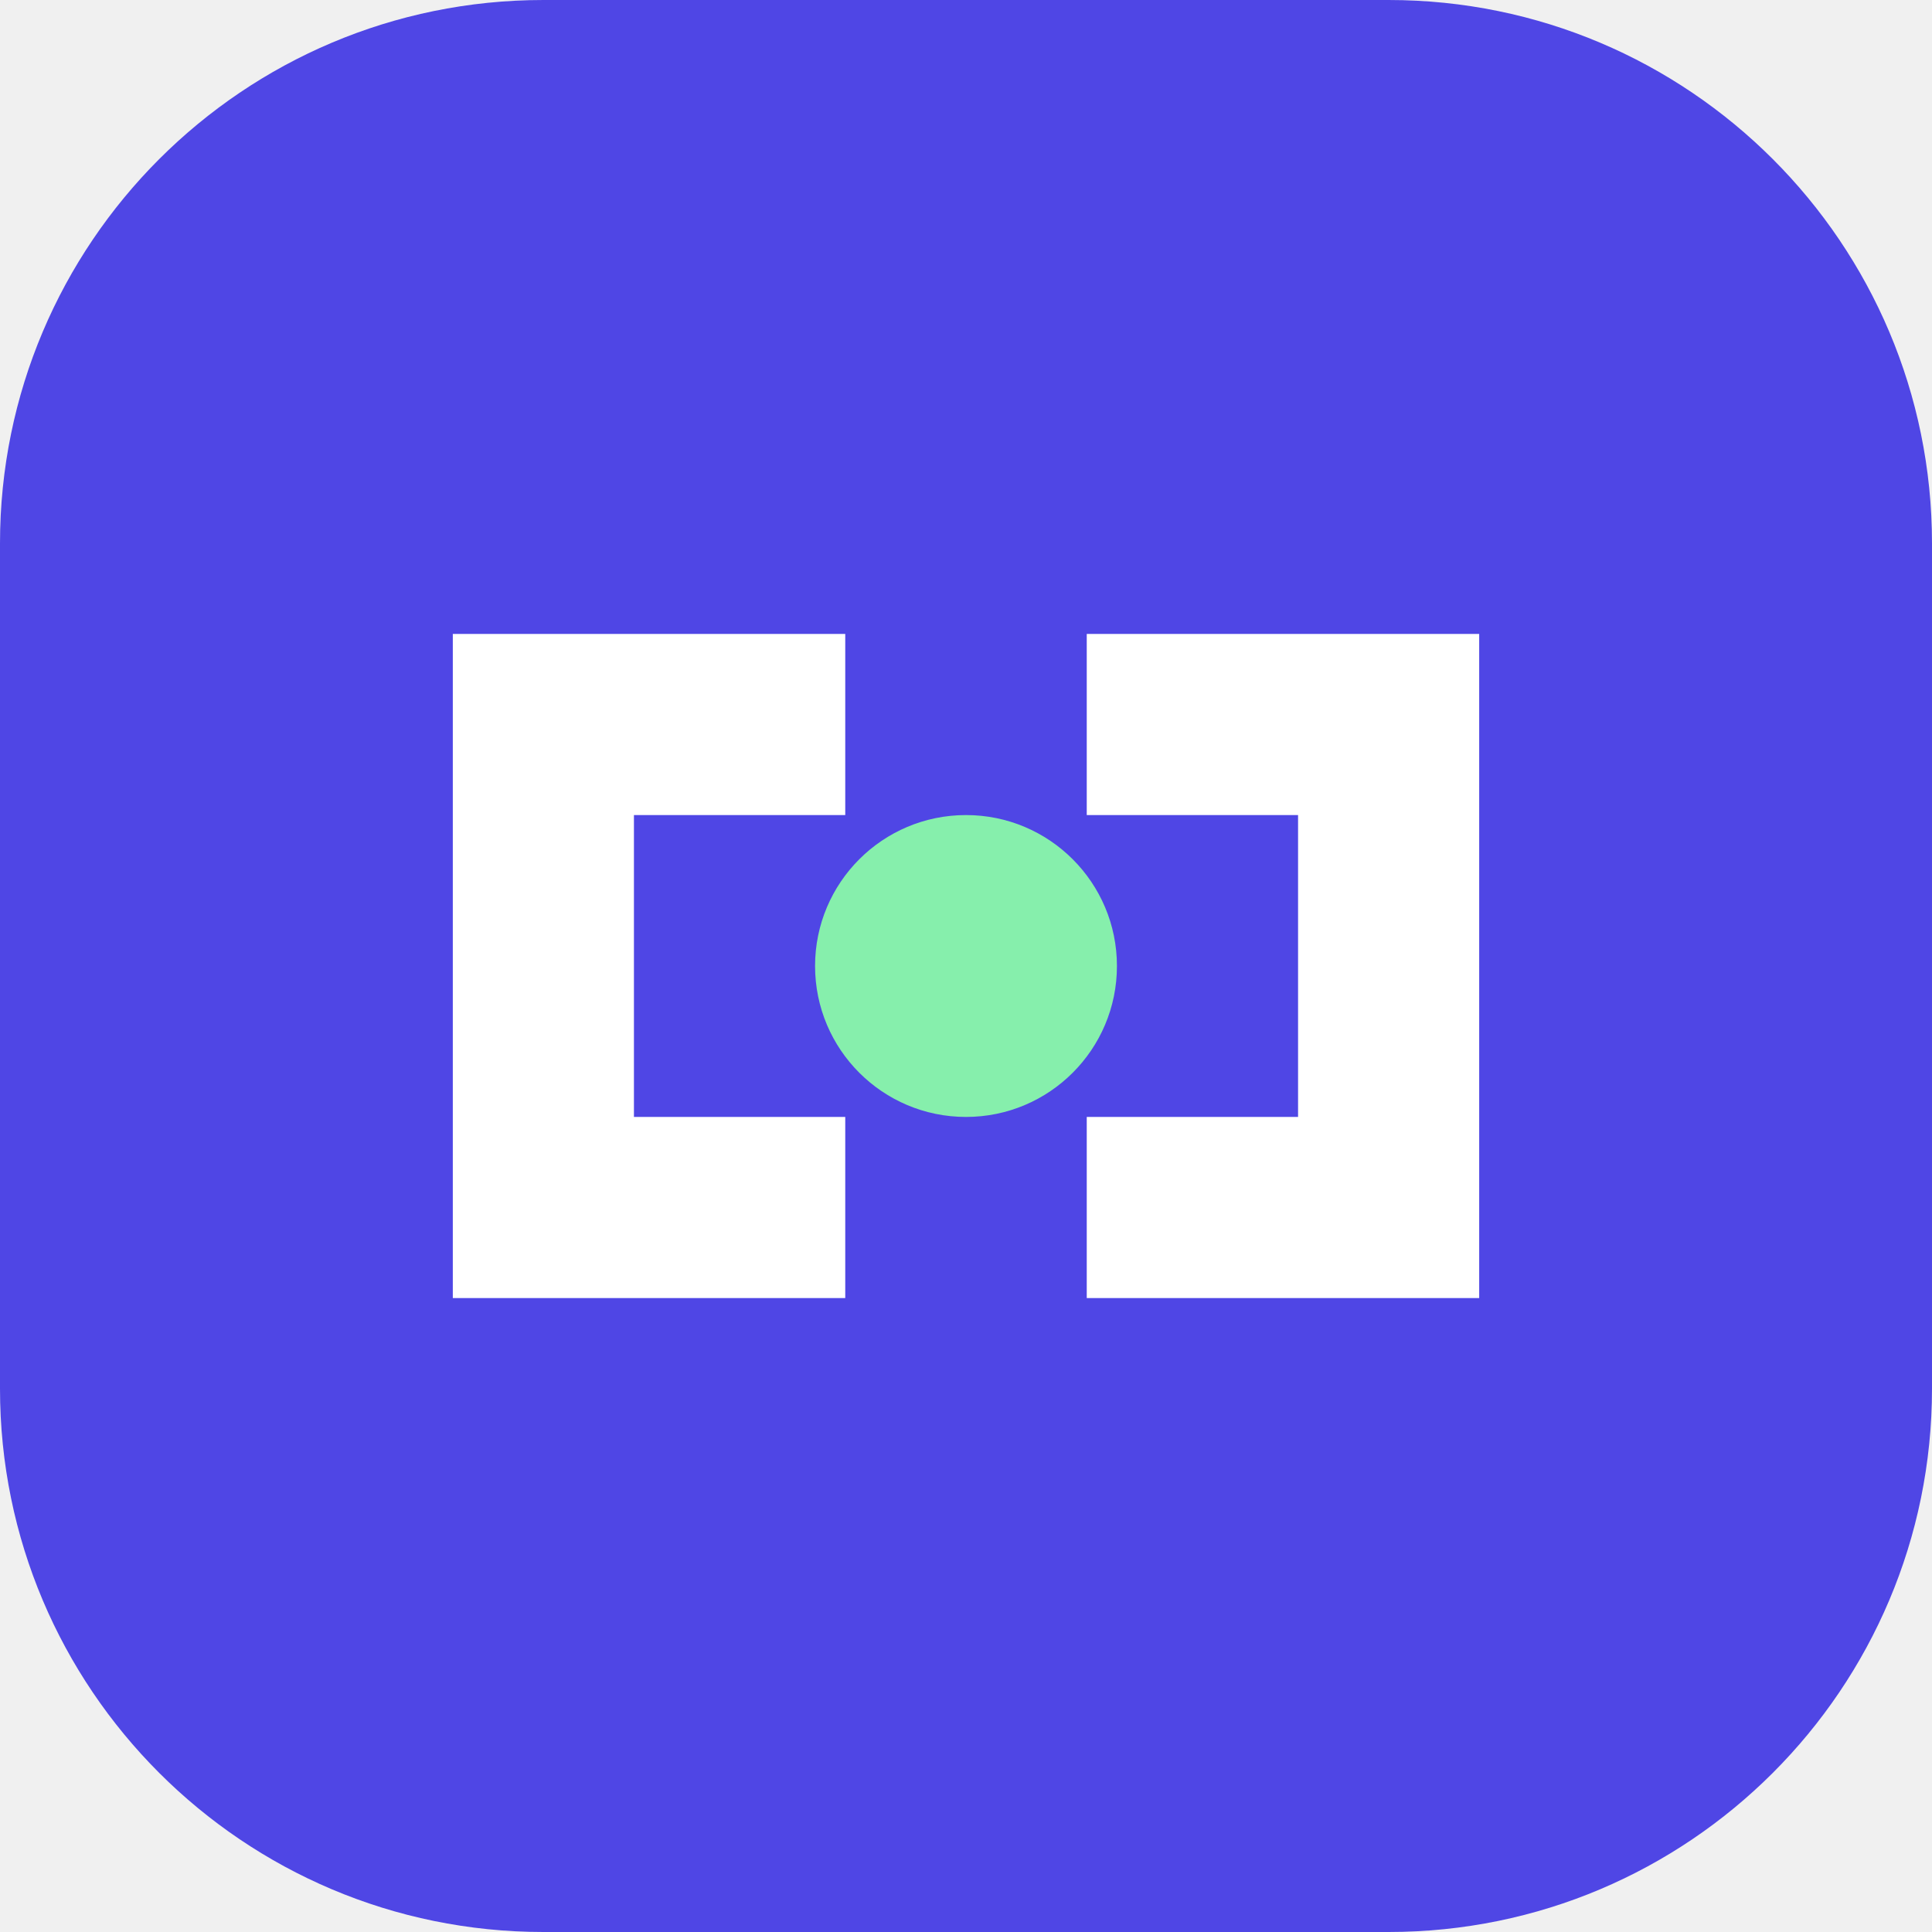
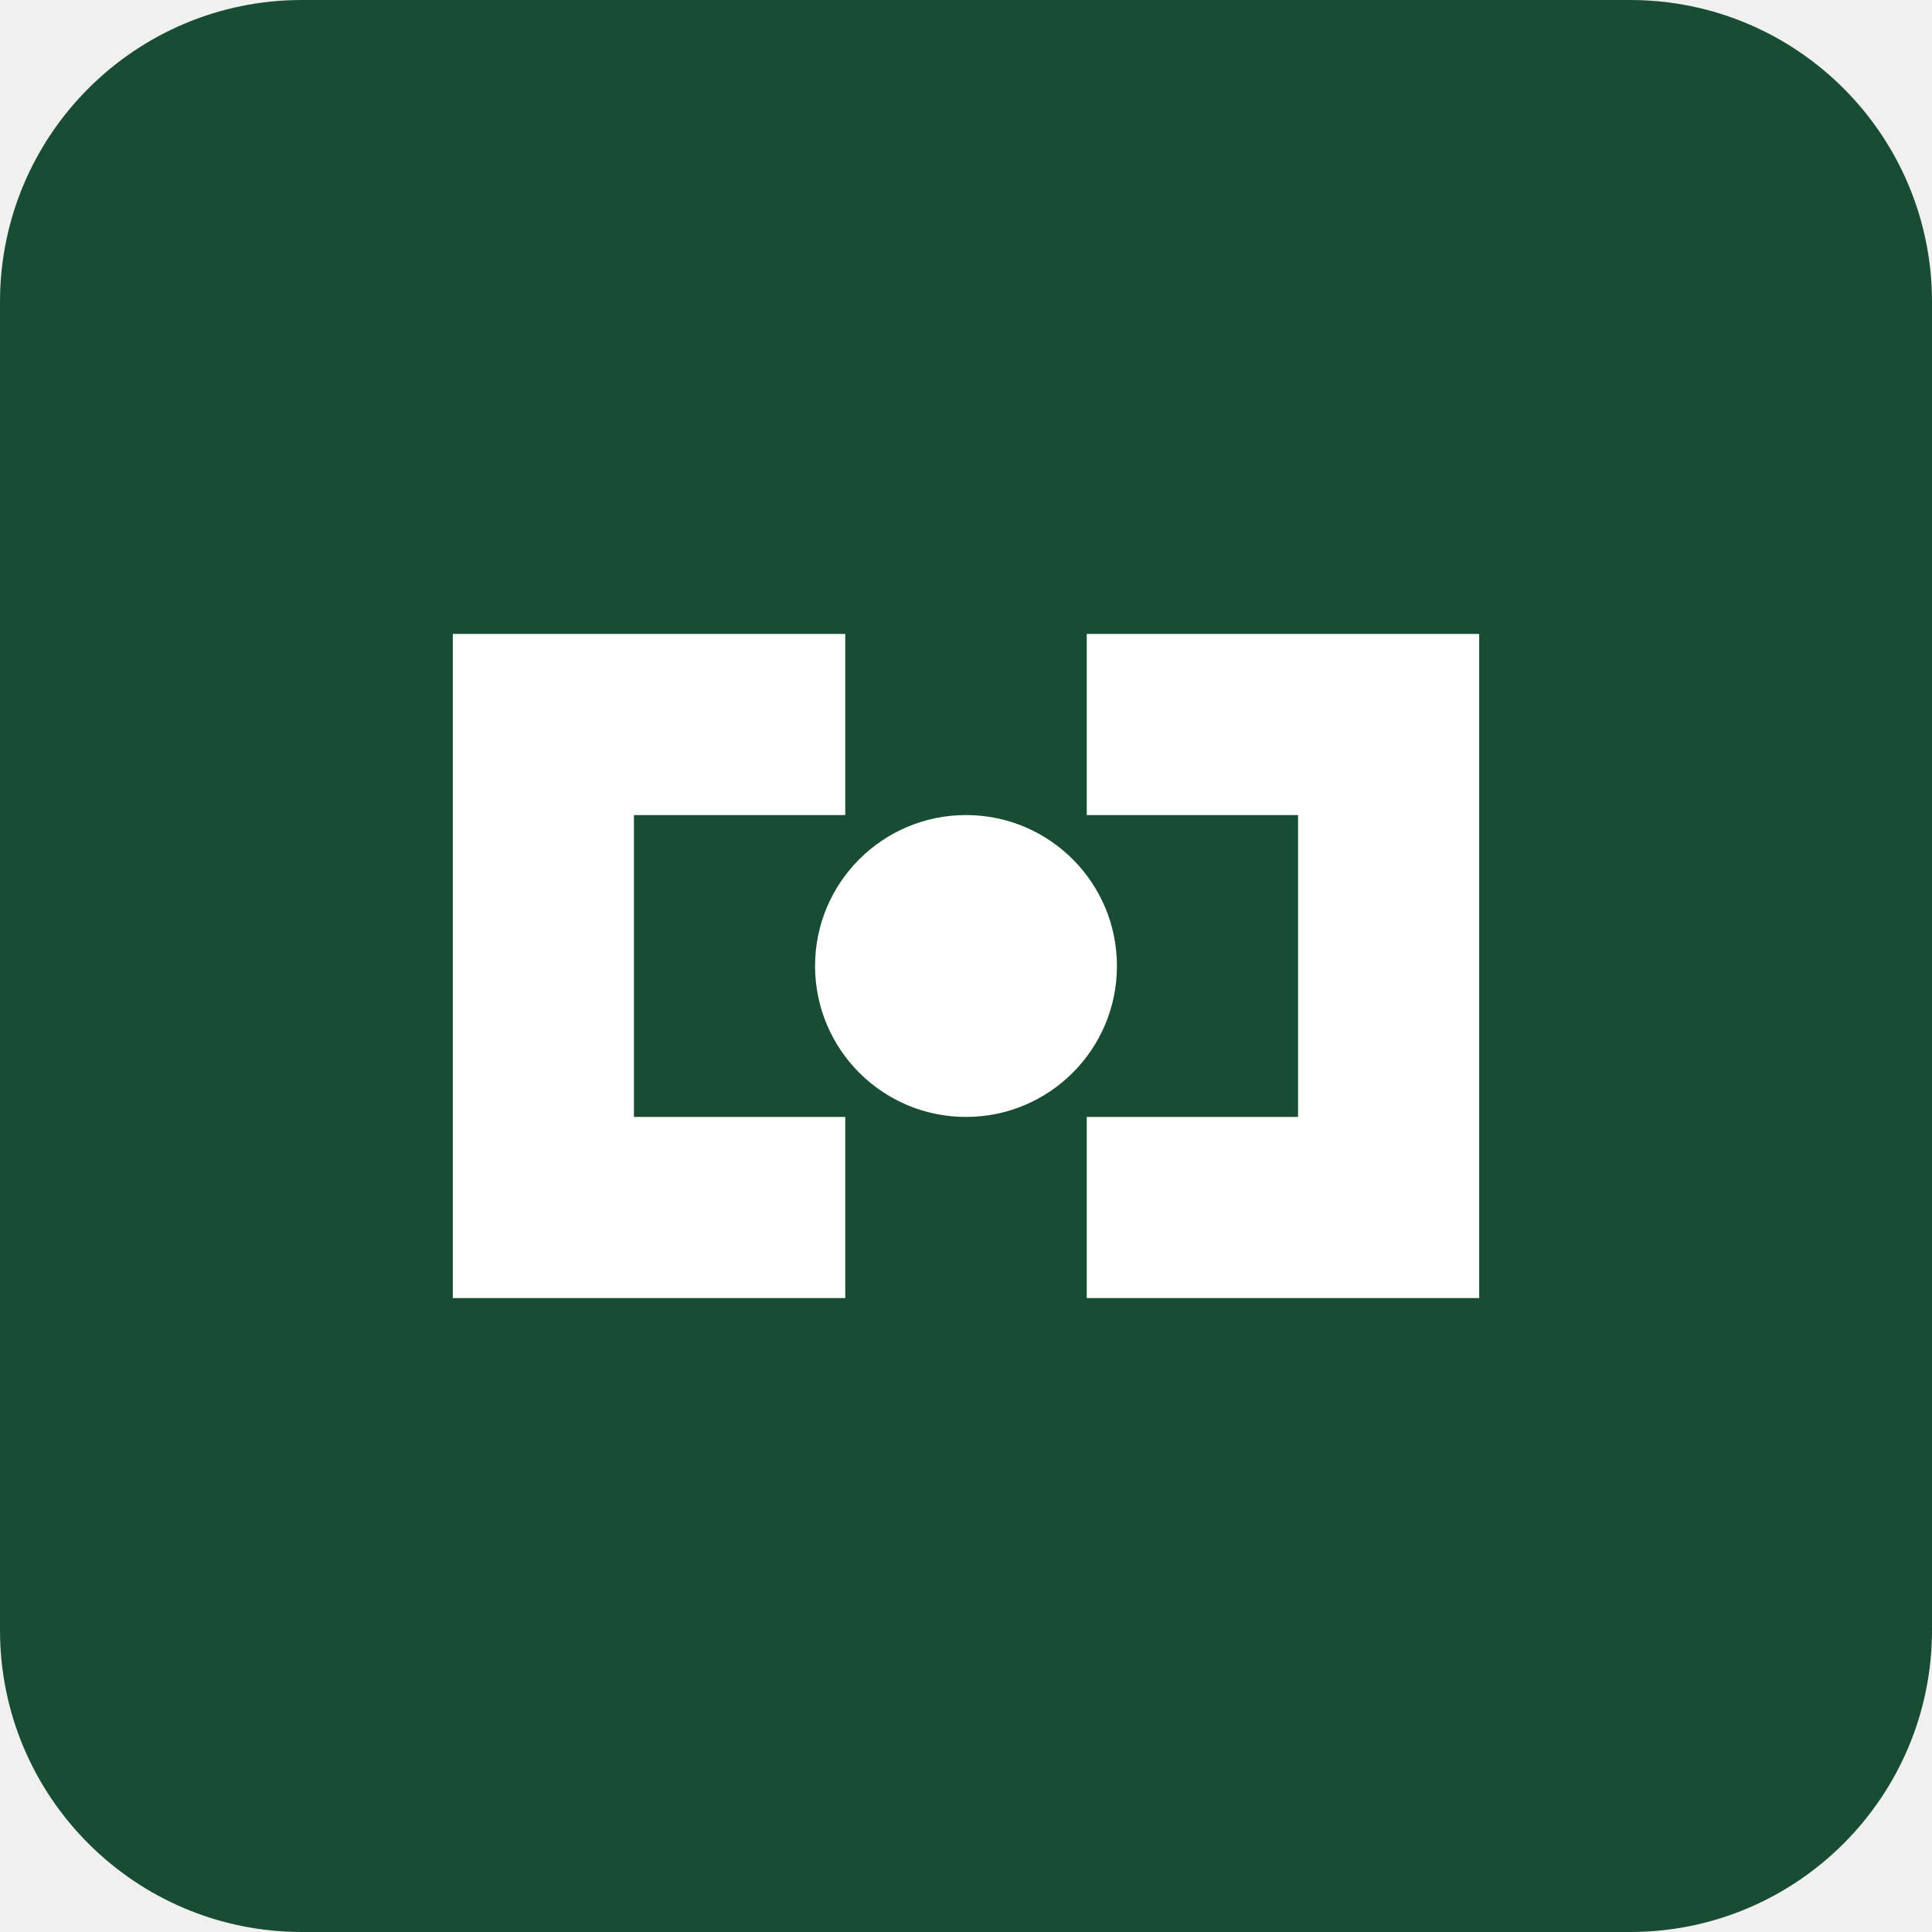
<svg xmlns="http://www.w3.org/2000/svg" width="64" height="64" viewBox="0 0 64 64" fill="none">
-   <rect width="64" height="64" rx="18" fill="#4F46E5" />
+   <rect width="64" height="64" rx="10" fill="#194D33" />
  <path d="M15 21h13v6h-7v10h7v6H15V21Zm34 0H36v6h7v10h-7v6h13V21Z" fill="white" />
-   <circle cx="32" cy="32" r="5" fill="#86EFAC" />
+   <circle cx="32" cy="32" r="5" fill="white" />
</svg>
